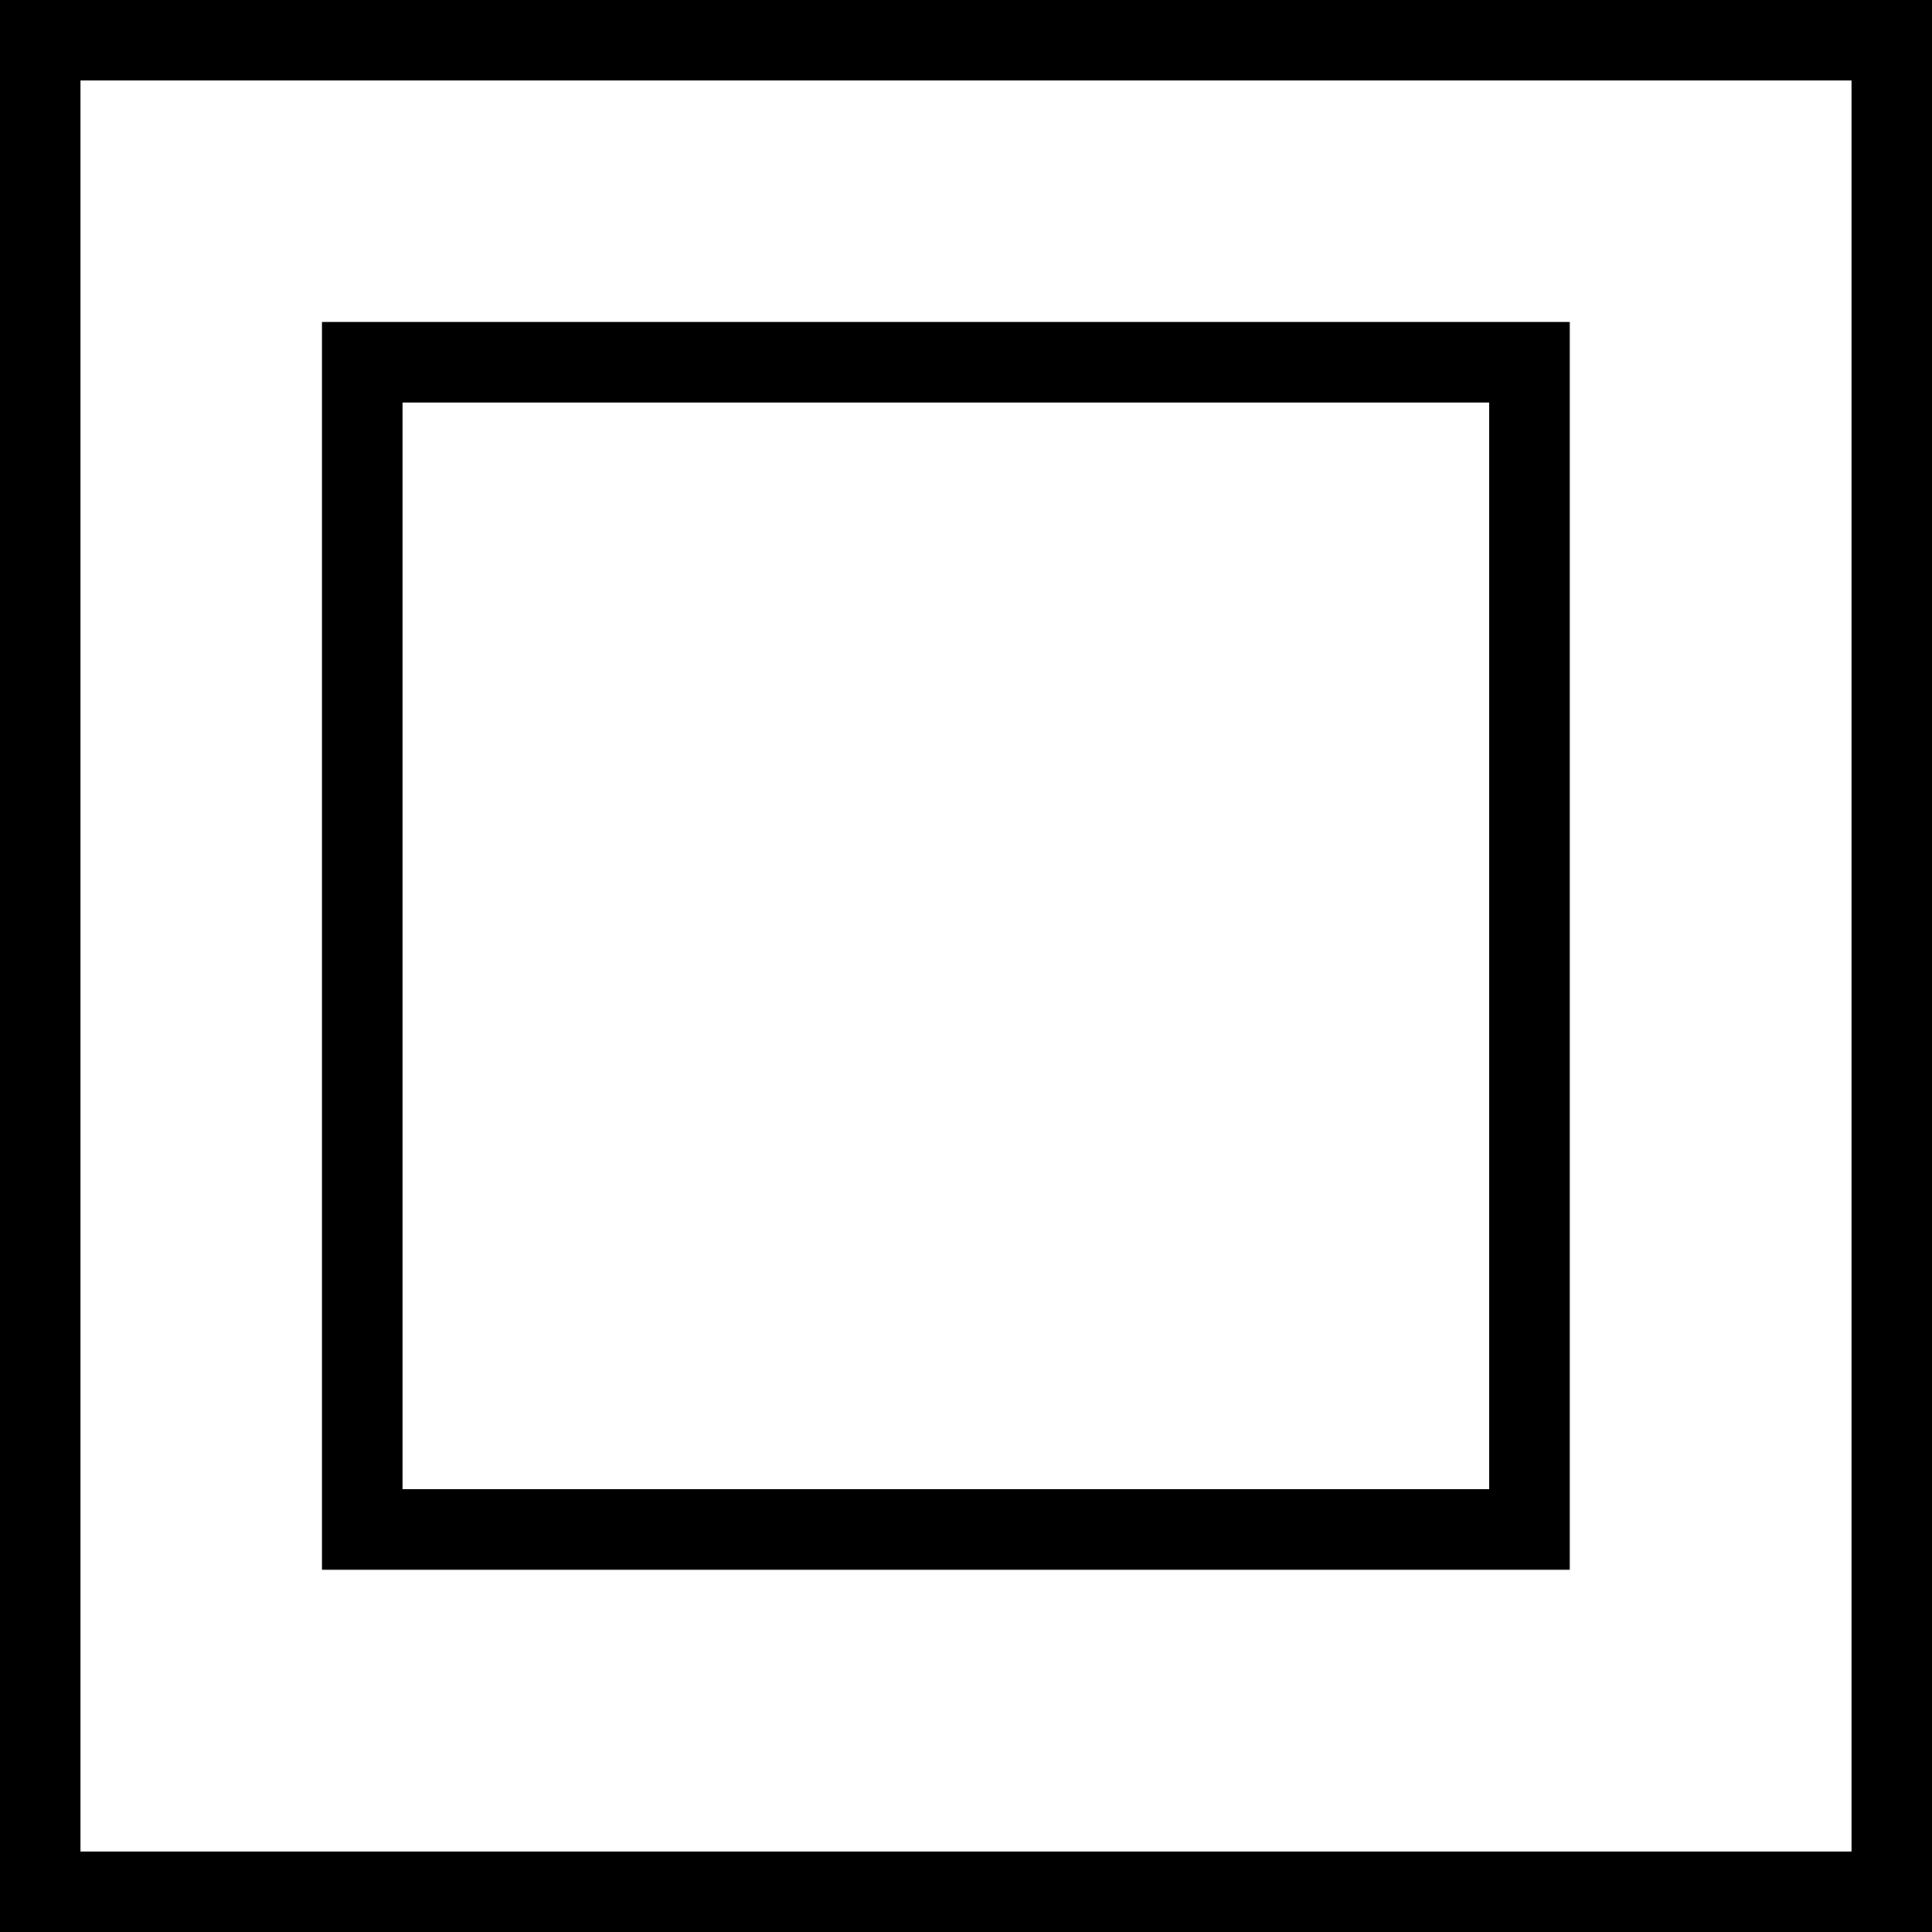
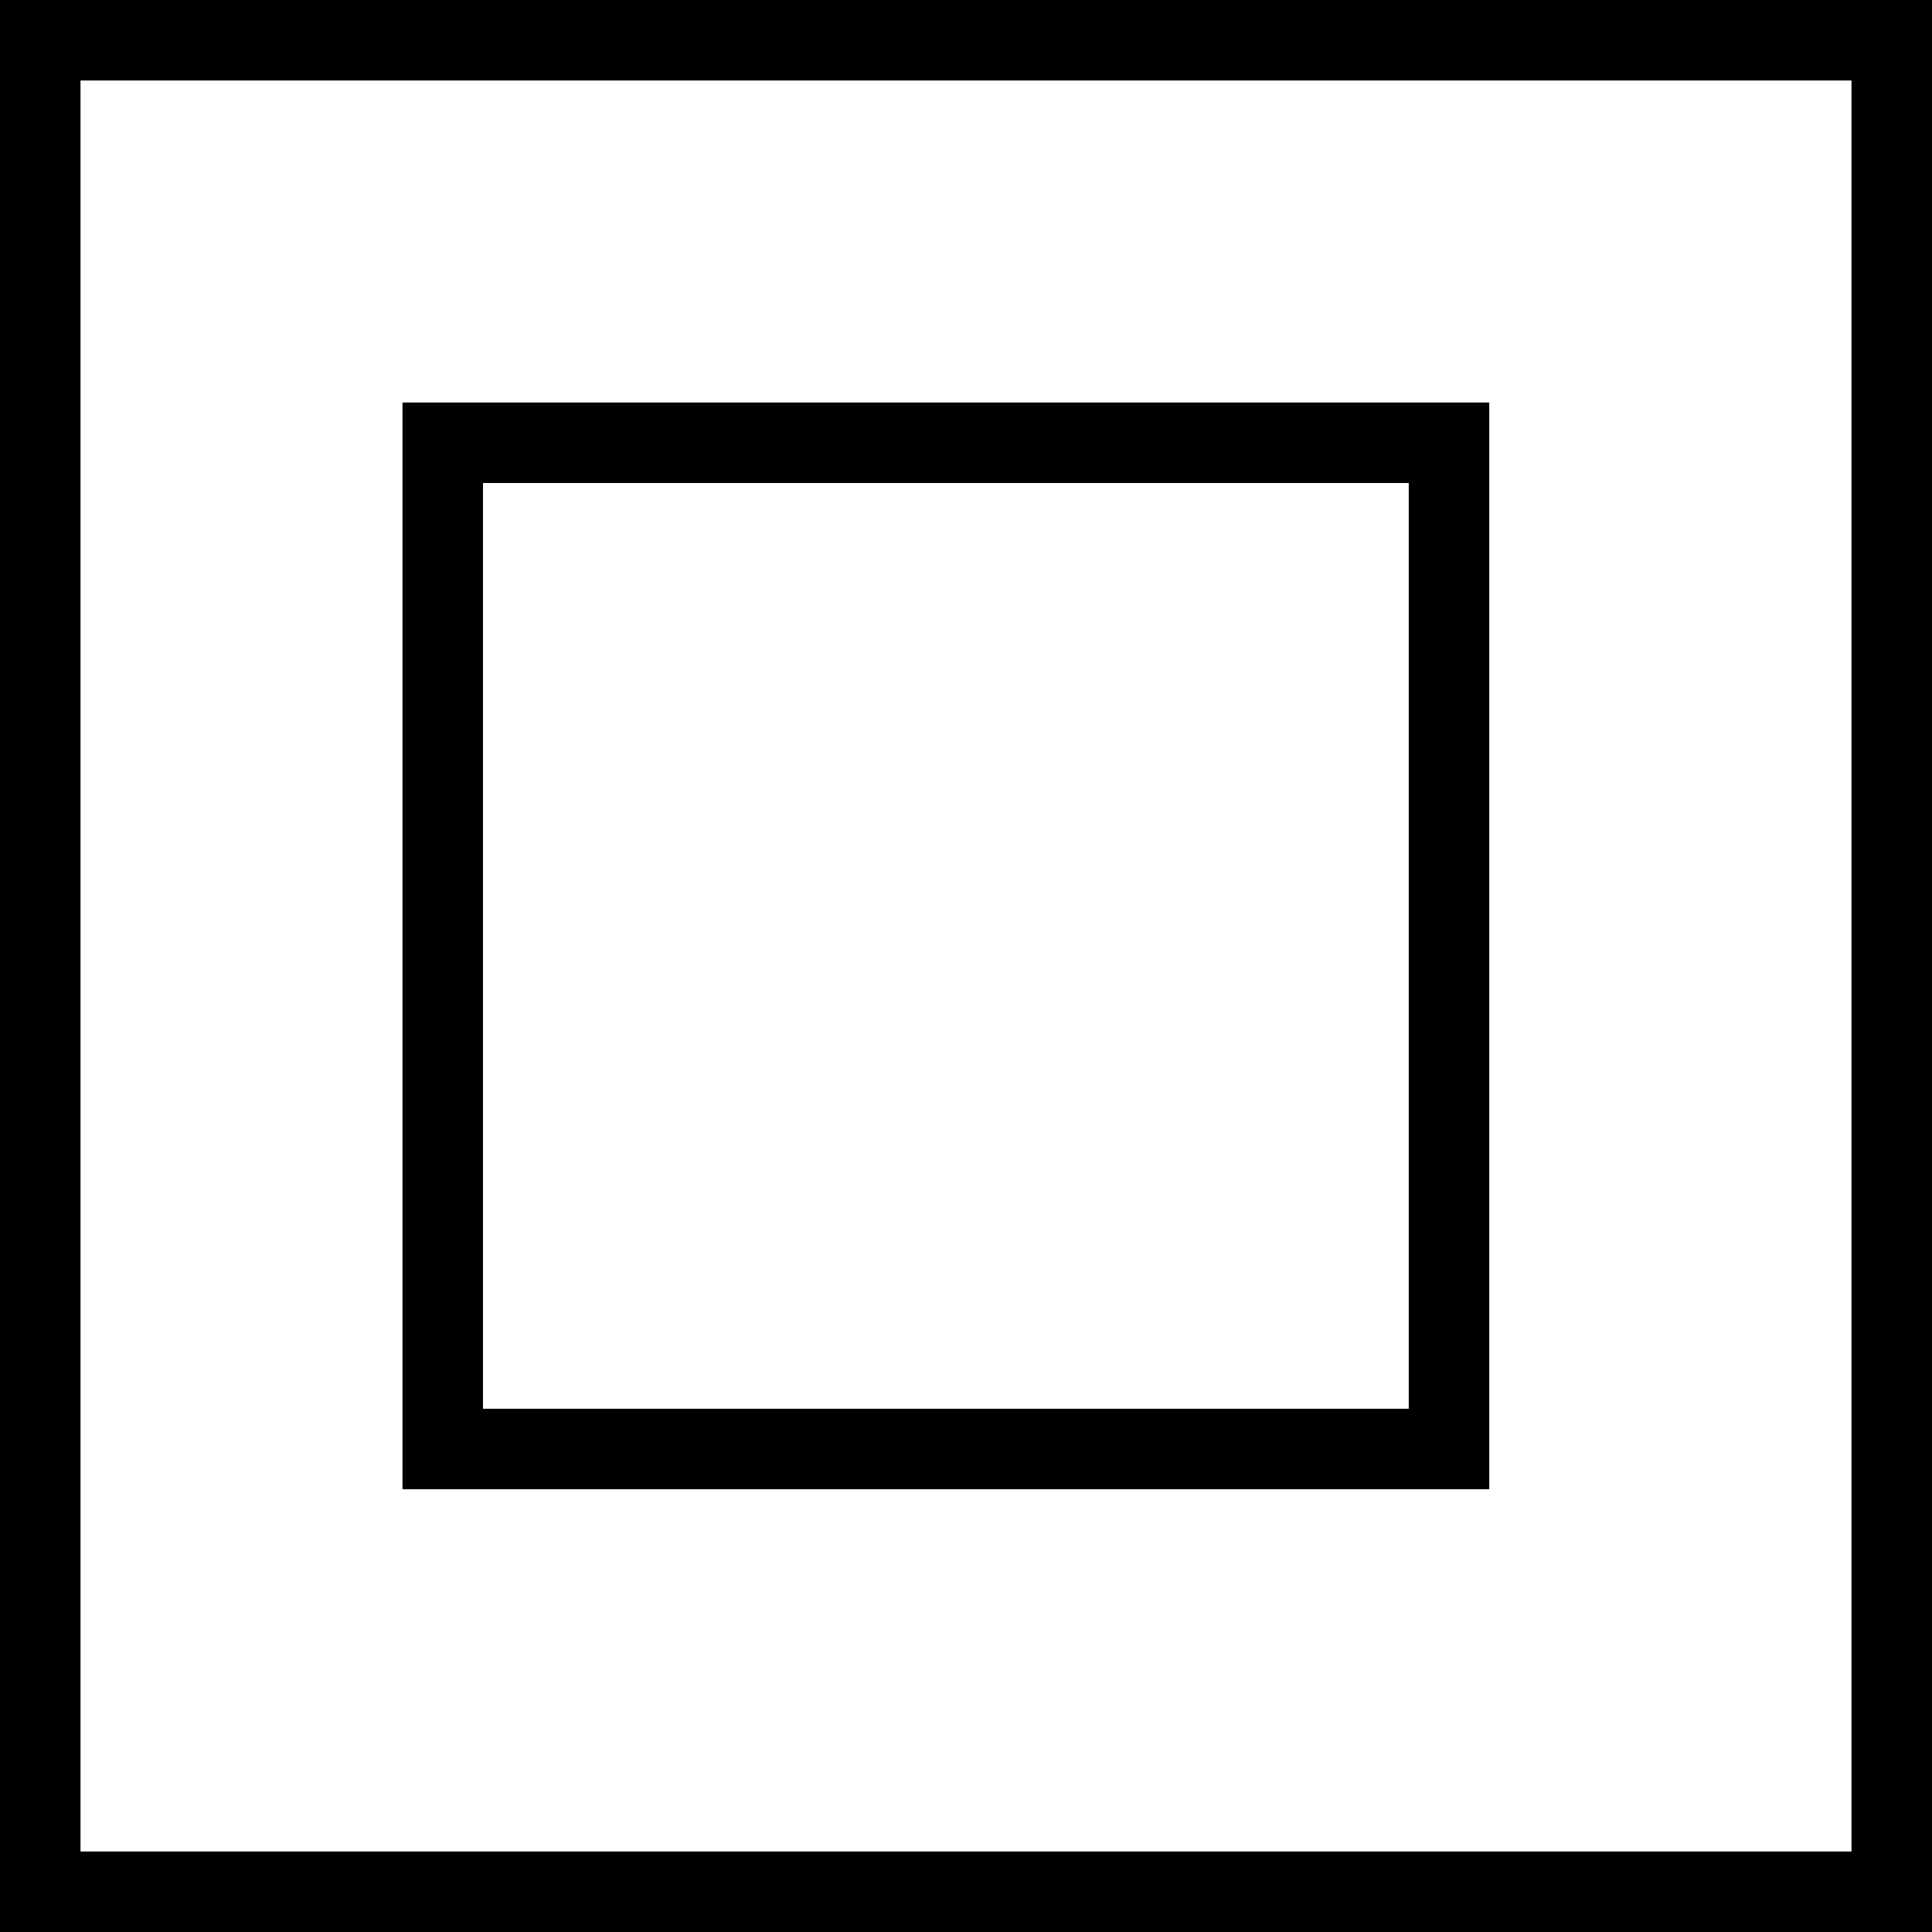
<svg xmlns="http://www.w3.org/2000/svg" viewbox="0 0 24 24" width="24" height="24">
  <rect x="0.5" y="0.5" width="23" height="23" stroke-width="1" stroke="black" fill="none" />
-   <rect x="4.5" y="4.5" width="14.5" height="14.5" stroke-width="1" stroke="black" fill="none" />
+   <rect x="5.5" y="5.5" width="12.5" height="12.5" stroke-width="1" stroke="black" fill="none" />
</svg>
